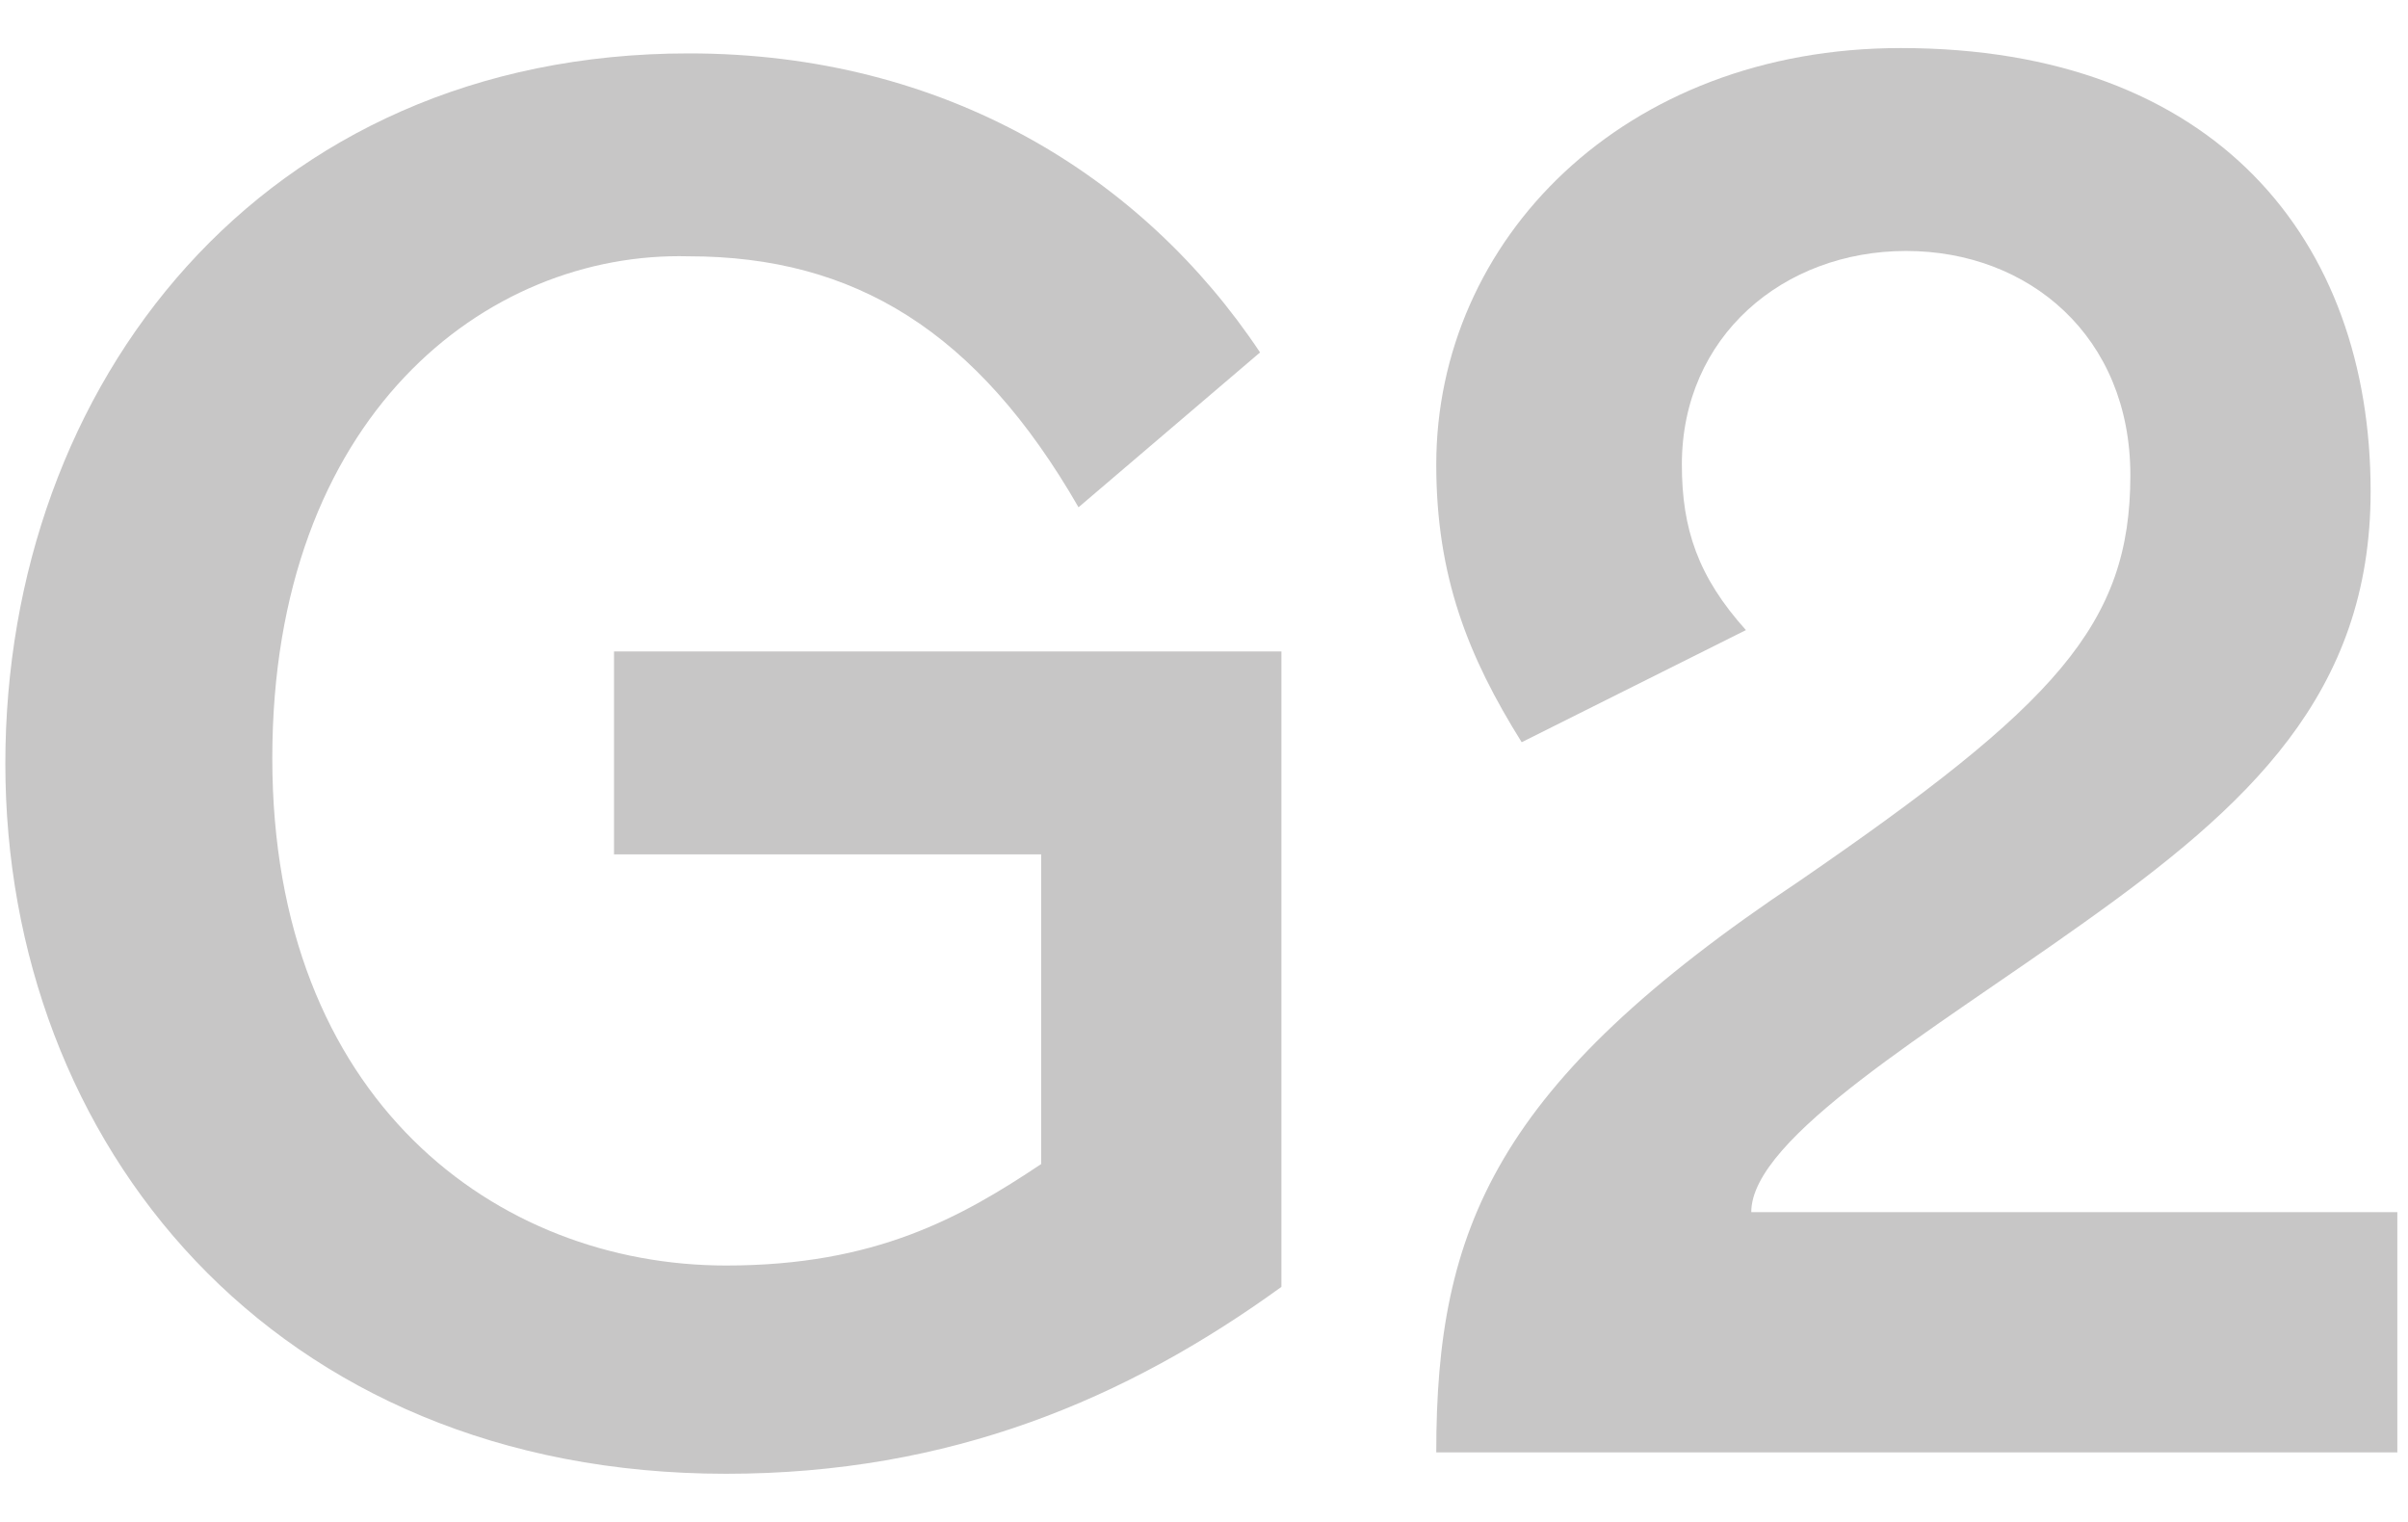
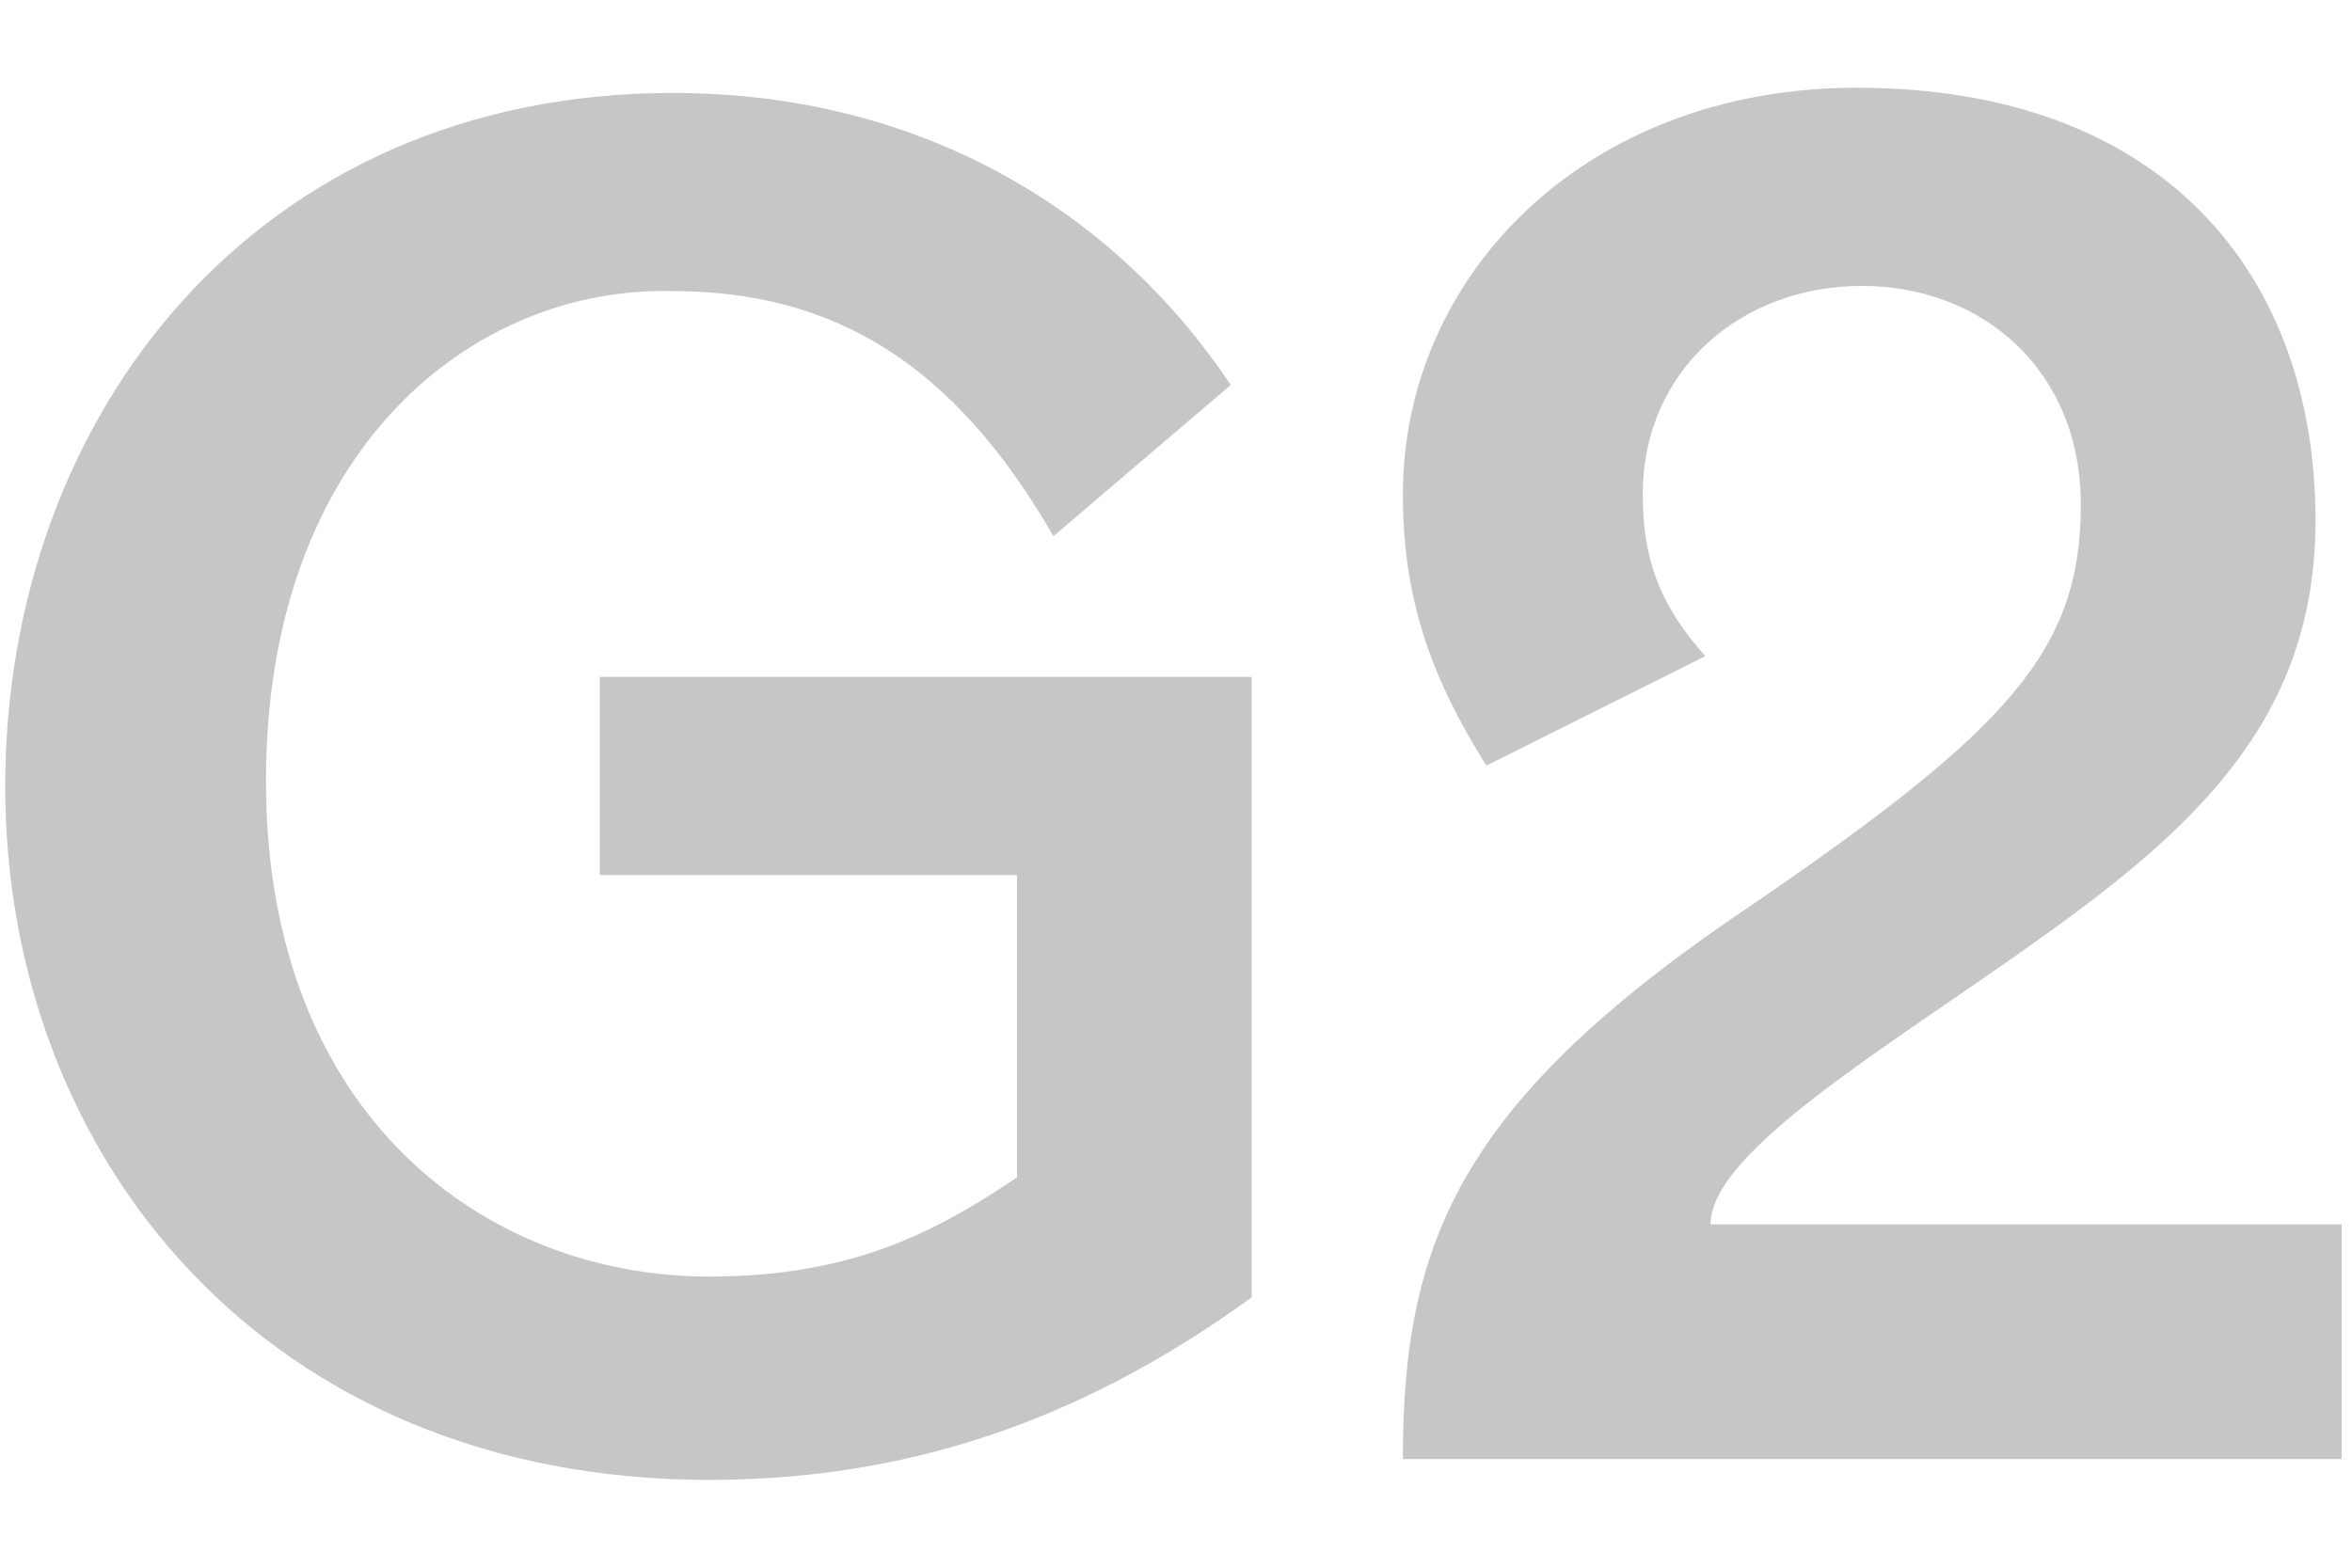
- <svg xmlns="http://www.w3.org/2000/svg" version="1.1" id="Calque_1" x="0px" y="0px" viewBox="0 0 45.1 28.5" style="enable-background:new 0 0 45.1 28.5;" xml:space="preserve">
-   <style type="text/css">
- 	.st0{fill:#C7C6C6;}
- 	.st1{fill:#3C3C3B;}
- </style>
+ <svg xmlns="http://www.w3.org/2000/svg" version="1.1" id="Calque_1" x="0px" y="0px" width="105px" height="70px" viewBox="0 0 105 70" enable-background="new 0 0 105 70" xml:space="preserve">
  <g id="XMLID_33_">
-     <path id="XMLID_35_" class="st0" d="M5.1,14.2c0,6.4,4.2,9.5,8.5,9.5c2.8,0,4.4-0.9,5.9-1.9V16h-8v-3.8H24v11.9   c-2.9,2.1-6.2,3.5-10.4,3.5c-8.5,0-13.5-6.2-13.5-13.3c0-7.1,4.8-13.3,12.8-13.3c4.8,0,8.5,2.3,10.7,5.6l-3.4,2.9   c-1.9-3.3-4.2-4.7-7.3-4.7C9.1,4.7,5.1,7.8,5.1,14.2z" />
-     <path id="XMLID_34_" class="st0" d="M26.9,27.2c0-4.2,1.1-6.9,6.8-10.7c4.8-3.3,6.2-4.8,6.2-7.6c0-2.6-1.9-4.2-4.2-4.2   c-2.3,0-4.2,1.6-4.2,4c0,1.2,0.3,2.1,1.2,3.1l-4.2,2.1c-1-1.6-1.6-3.1-1.6-5.2c0-4.2,3.5-7.8,8.7-7.8c5.9,0,8.8,3.6,8.8,8.3   c0,3.8-2.3,5.9-5.4,8.1c-2.8,2-6.2,4-6.2,5.4h12.1v4.5H26.9L26.9,27.2z" />
+     <path id="XMLID_35_" fill="#C7C6C6" d="M11.874,34.884c0,14.899,9.778,22.117,19.79,22.117c6.519,0,10.244-2.095,13.736-4.423   V39.074H26.774v-8.847h29.102v27.705c-6.752,4.889-14.435,8.148-24.213,8.148c-19.79,0-31.43-14.435-31.43-30.965   c0-16.53,11.175-30.964,29.8-30.964c11.175,0,19.79,5.355,24.911,13.038l-7.916,6.752c-4.423-7.683-9.778-10.942-16.996-10.942   C21.186,12.766,11.874,19.983,11.874,34.884z" />
+     <path id="XMLID_34_" fill="#C7C6C6" d="M62.627,65.15c0-9.779,2.562-16.064,15.832-24.912   c11.176-7.683,14.435-11.175,14.435-17.694c0-6.053-4.423-9.778-9.778-9.778c-5.354,0-9.778,3.725-9.778,9.312   c0,2.794,0.698,4.889,2.794,7.217l-9.778,4.889c-2.328-3.725-3.726-7.217-3.726-12.106c0-9.778,8.148-18.16,20.256-18.16   c13.736,0,20.487,8.381,20.487,19.324c0,8.847-5.354,13.736-12.571,18.859c-6.52,4.656-14.436,9.312-14.436,12.571h28.171v10.477   L62.627,65.15L62.627,65.15z" />
  </g>
-   <path id="XMLID_55_" class="st1" d="M-19.9,41.9c5.4,1.9,10,2.9,17.5,2.9c1.7,0,3.3,0,4.5-0.2l0.1,0.5c-3.4,1-6.5,1.4-10.5,1.4  c-13.7,0-24.8-7.2-24.8-16.2c0-7.5,5.4-12.2,11.9-12.2c6.5,0,11.9,4.8,11.9,12.2c0,7.2-5.2,12.1-12.2,12.1L-19.9,41.9z" />
</svg>
